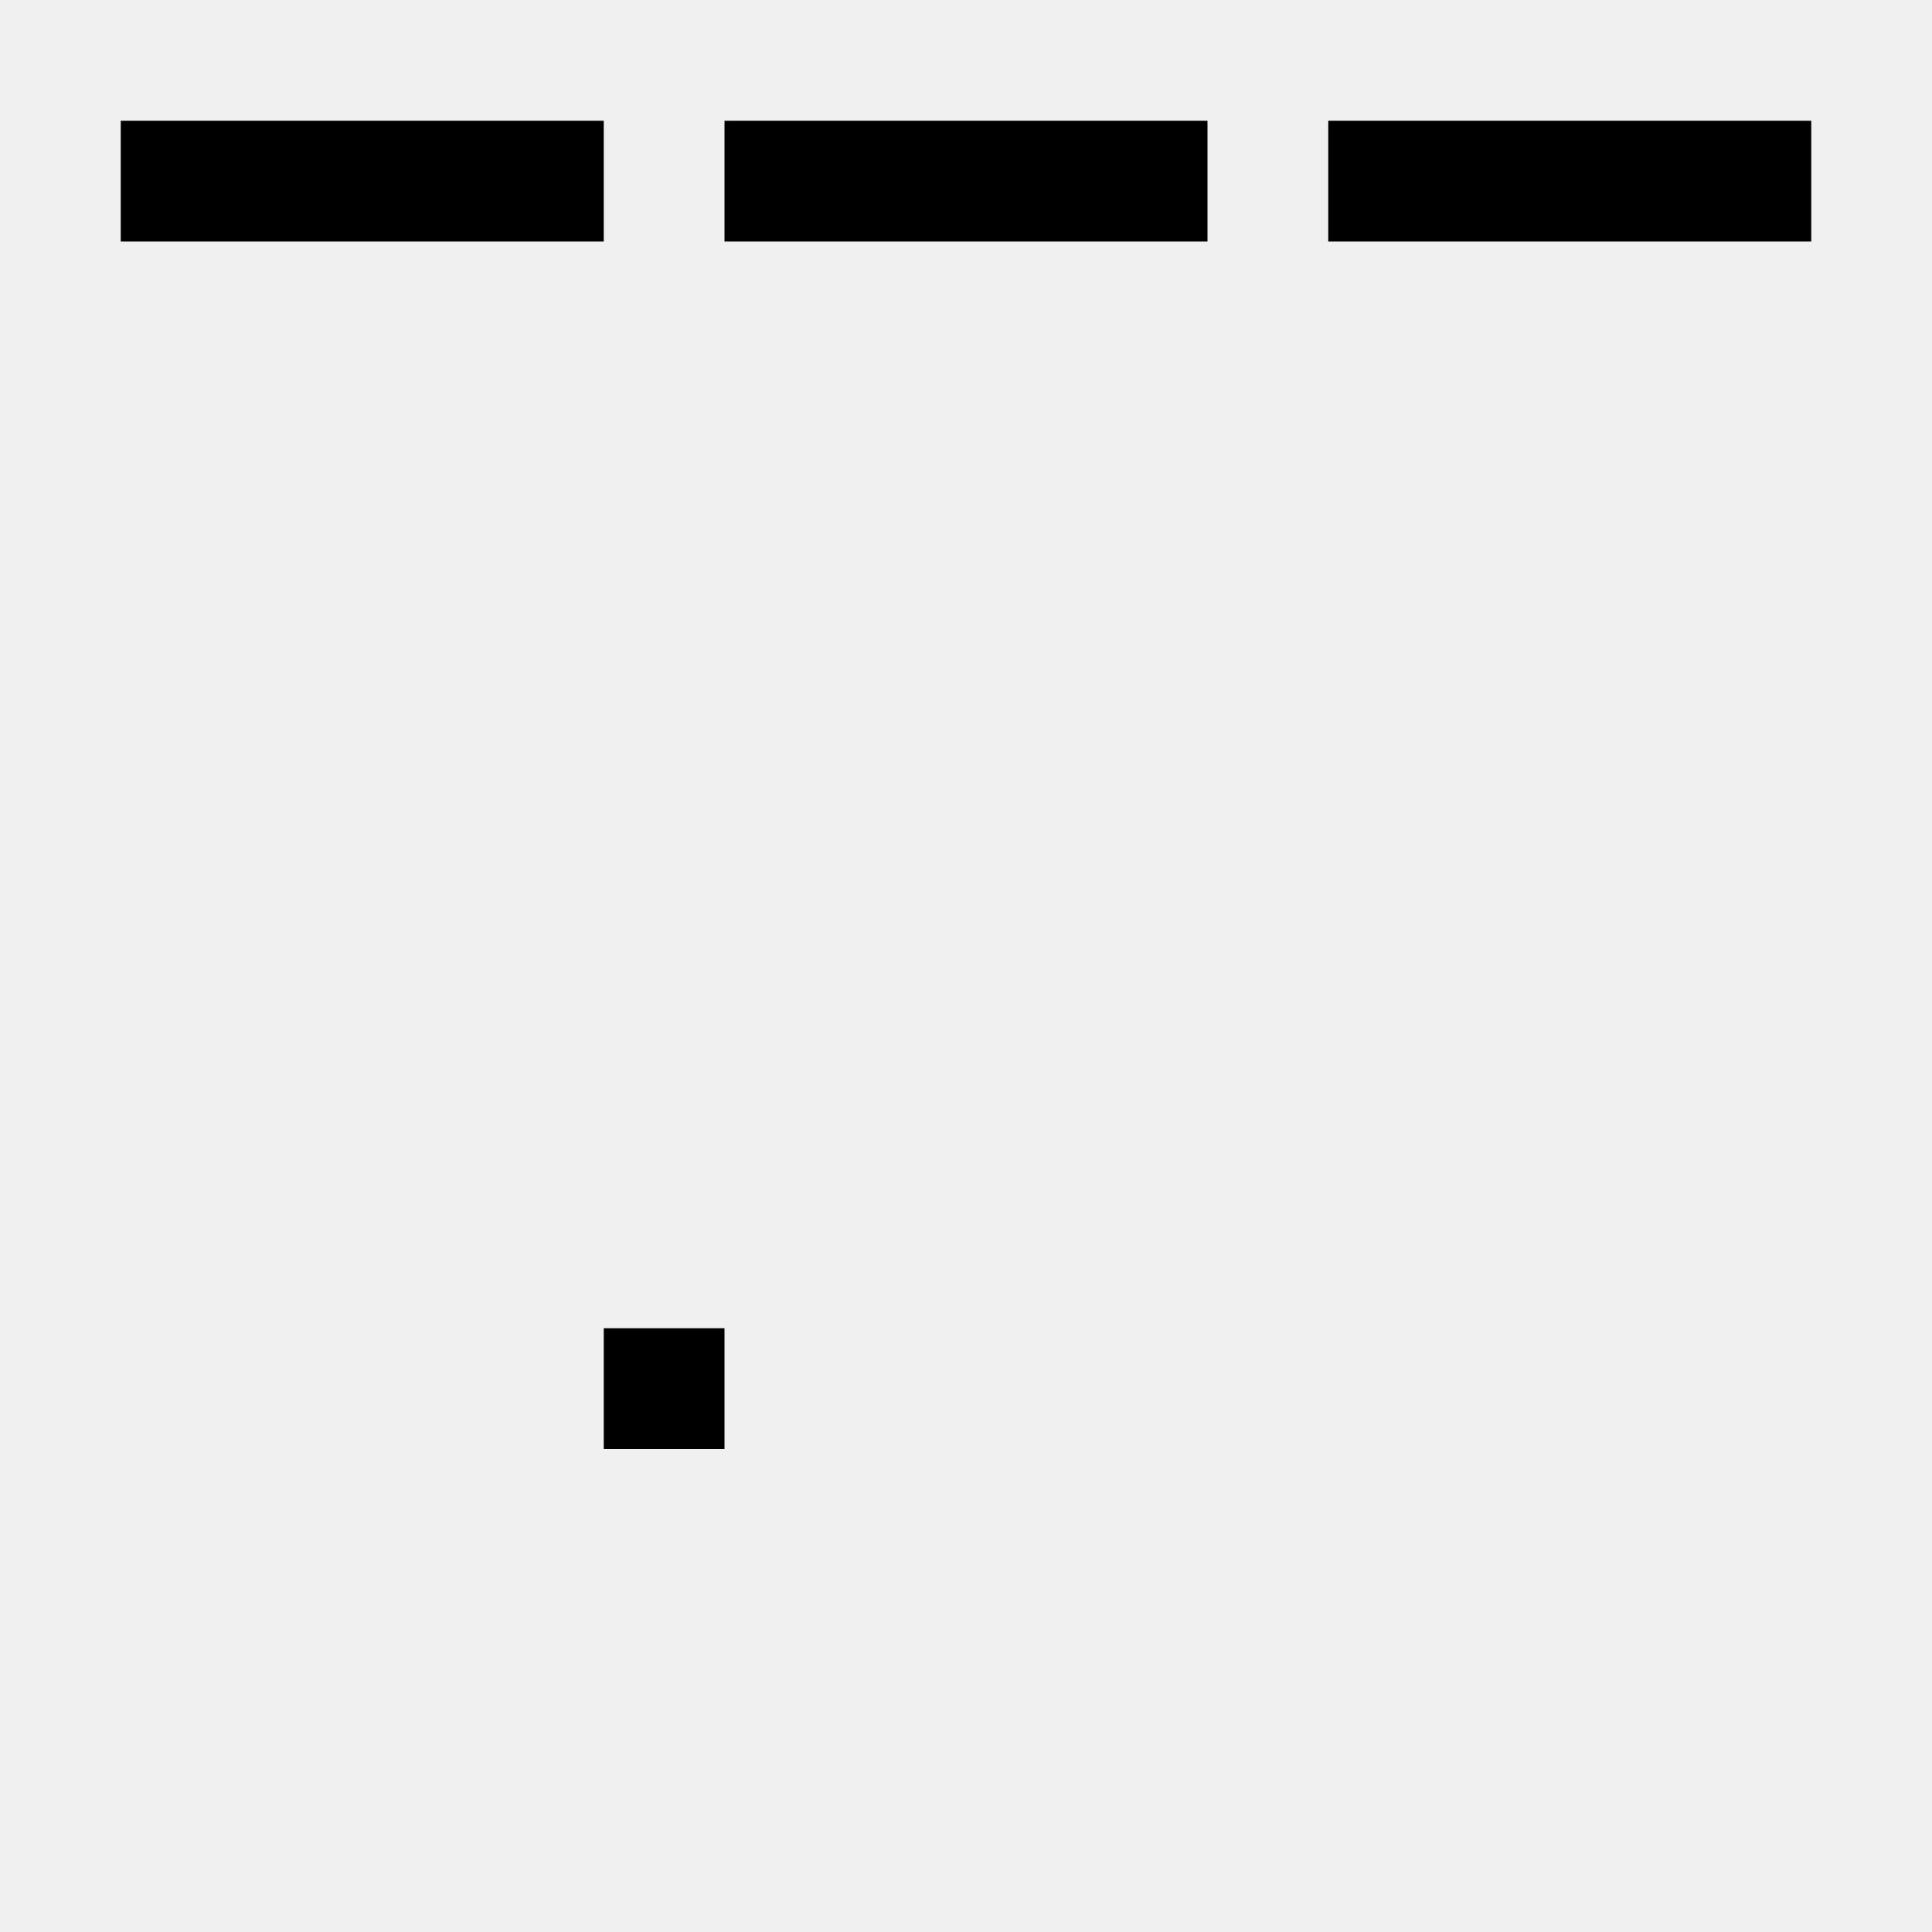
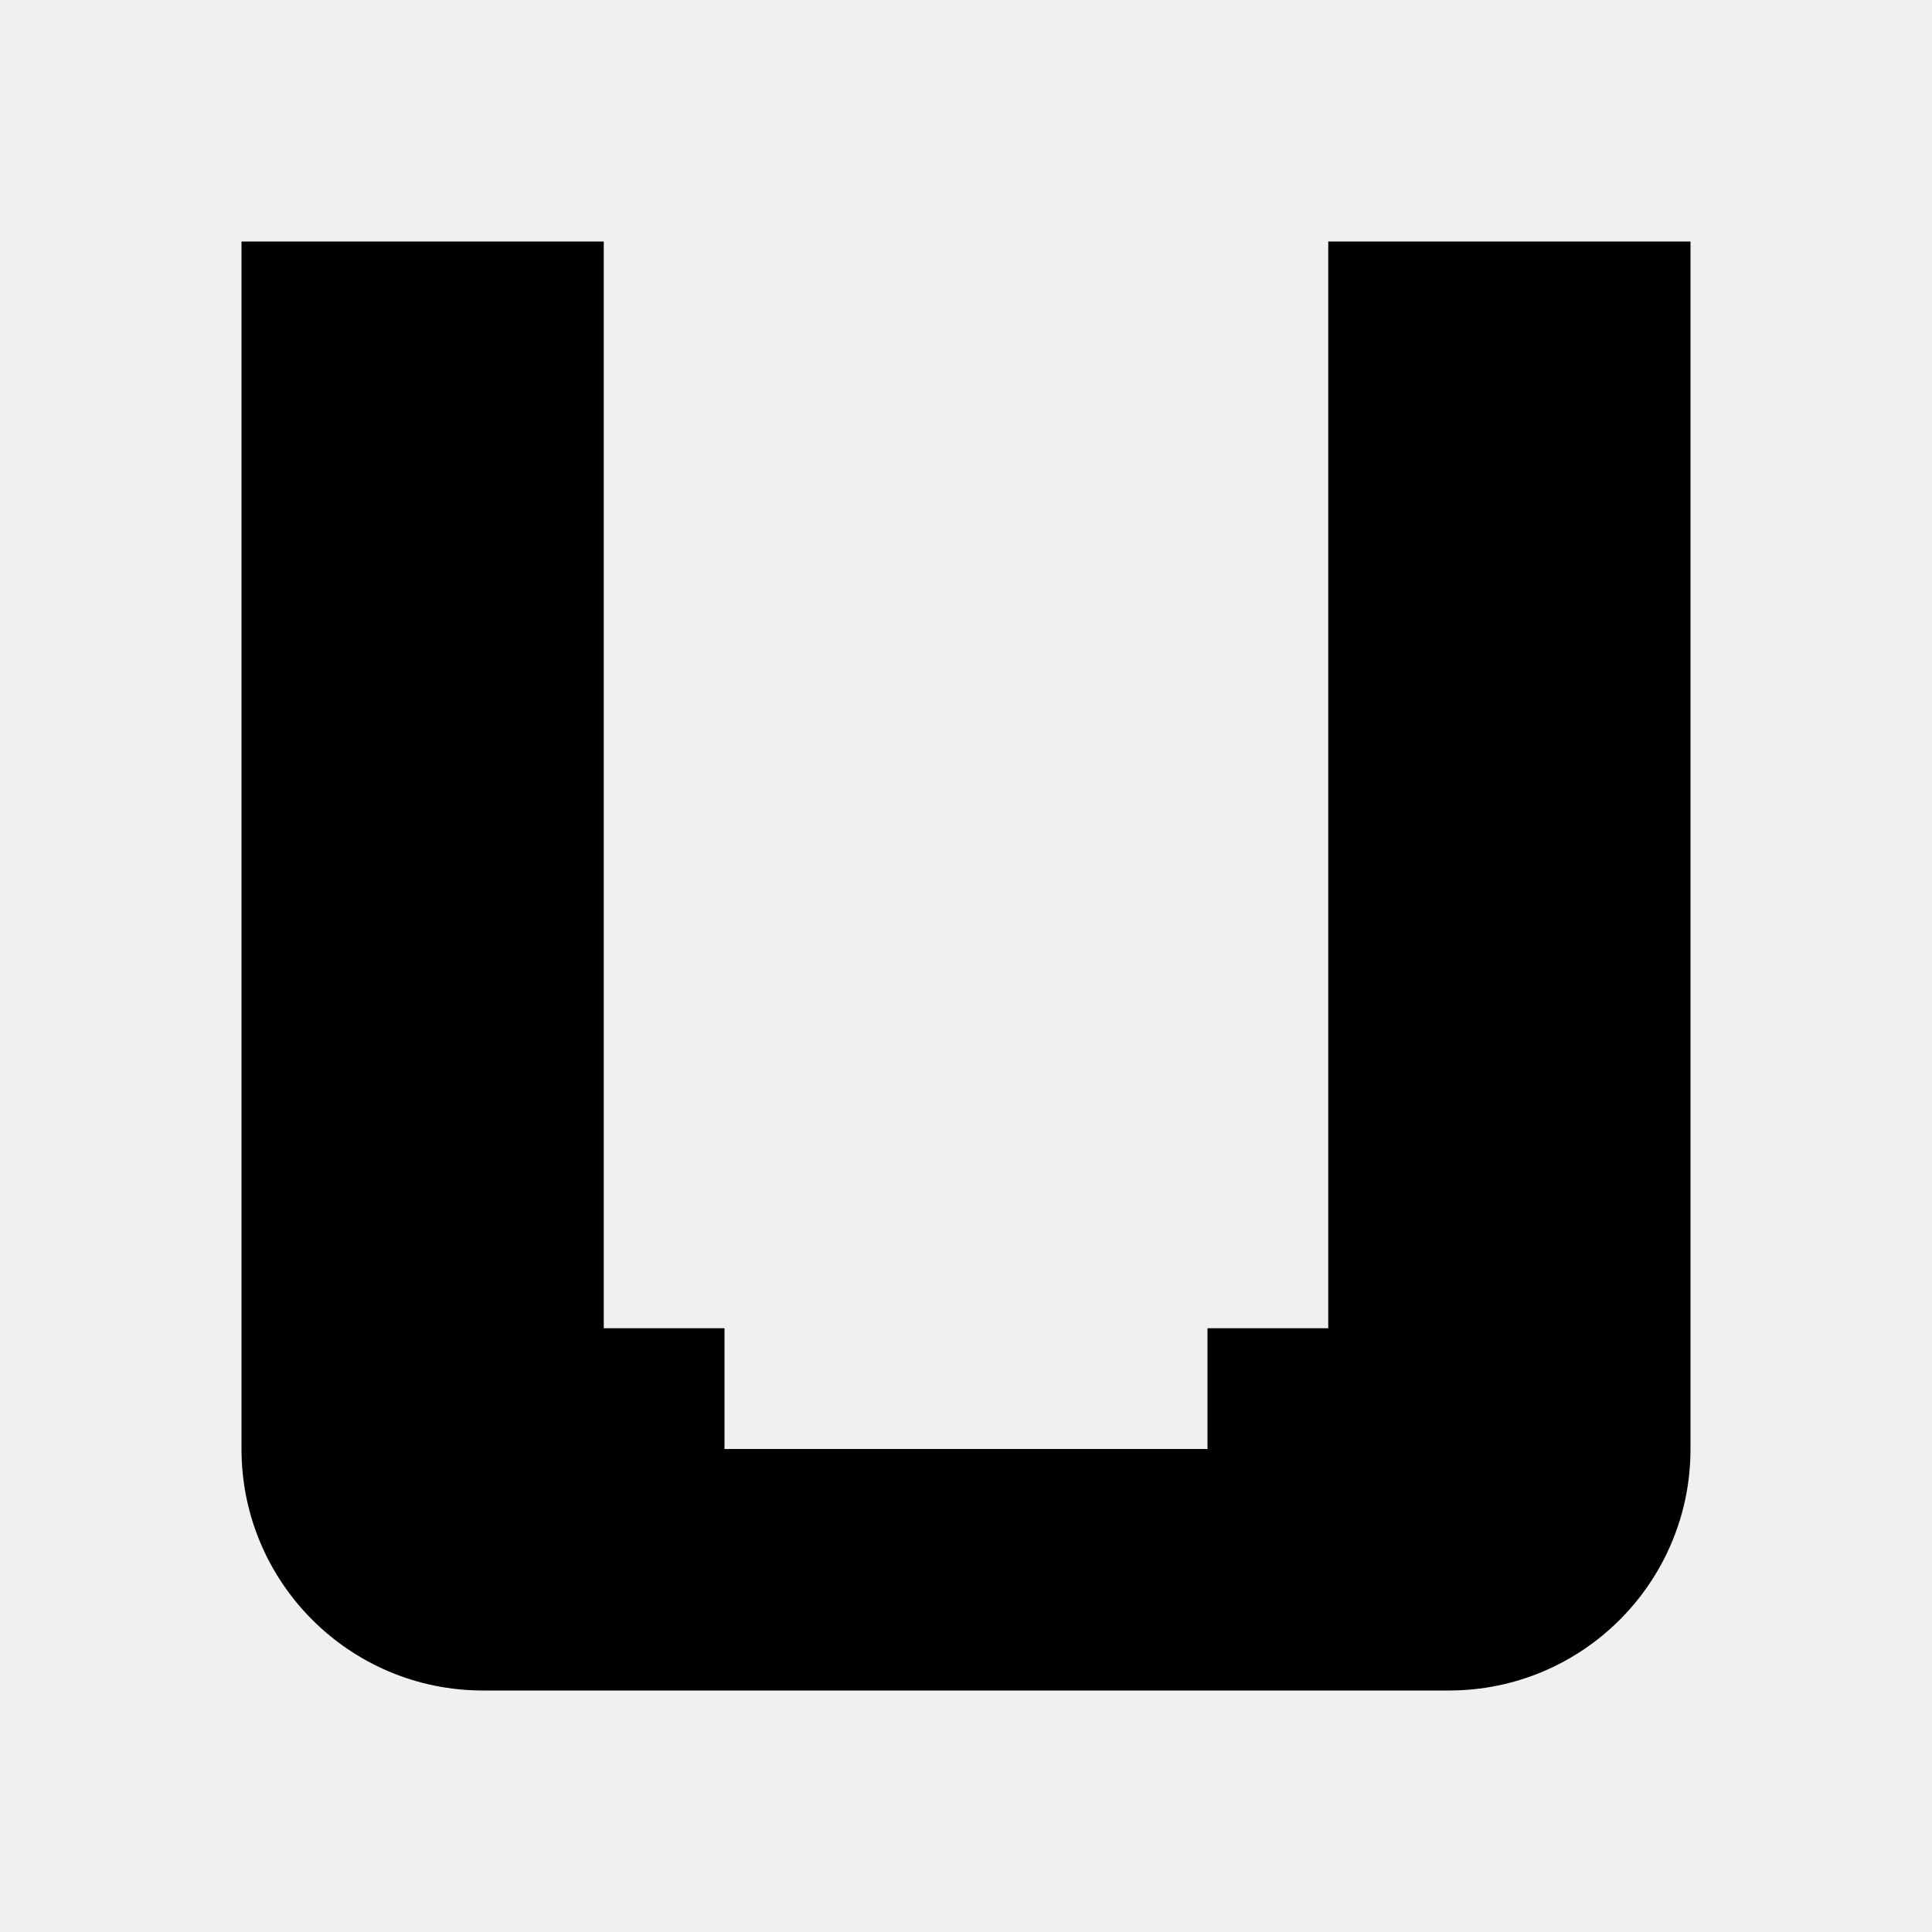
<svg xmlns="http://www.w3.org/2000/svg" width="16" height="16" viewBox="0 0 16 16" fill="none">
  <style>
    .logo-path { fill: #000000; }
    @media (prefers-color-scheme: dark) {
      .logo-path { fill: #ffffff; }
    }
  </style>
-   <path class="logo-path" fill-rule="evenodd" d="M1 1h1v1h-1zM2 1h1v1h-1zM3 1h1v1h-1zM4 1h1v1h-1zM6 1h1v1h-1zM7 1h1v1h-1zM8 1h1v1h-1zM9 1h1v1h-1zM11 1h1v1h-1zM12 1h1v1h-1zM13 1h1v1h-1zM14 1h1v1h-1zM5 11h1v1h-1z" />
+   <path class="logo-path" fill-rule="evenodd" d="M2 2h3v9h1v1h4v-1h1V2h3v10a2 2 0 0 1-2 2H4a2 2 0 0 1-2-2V2z" />
</svg>
